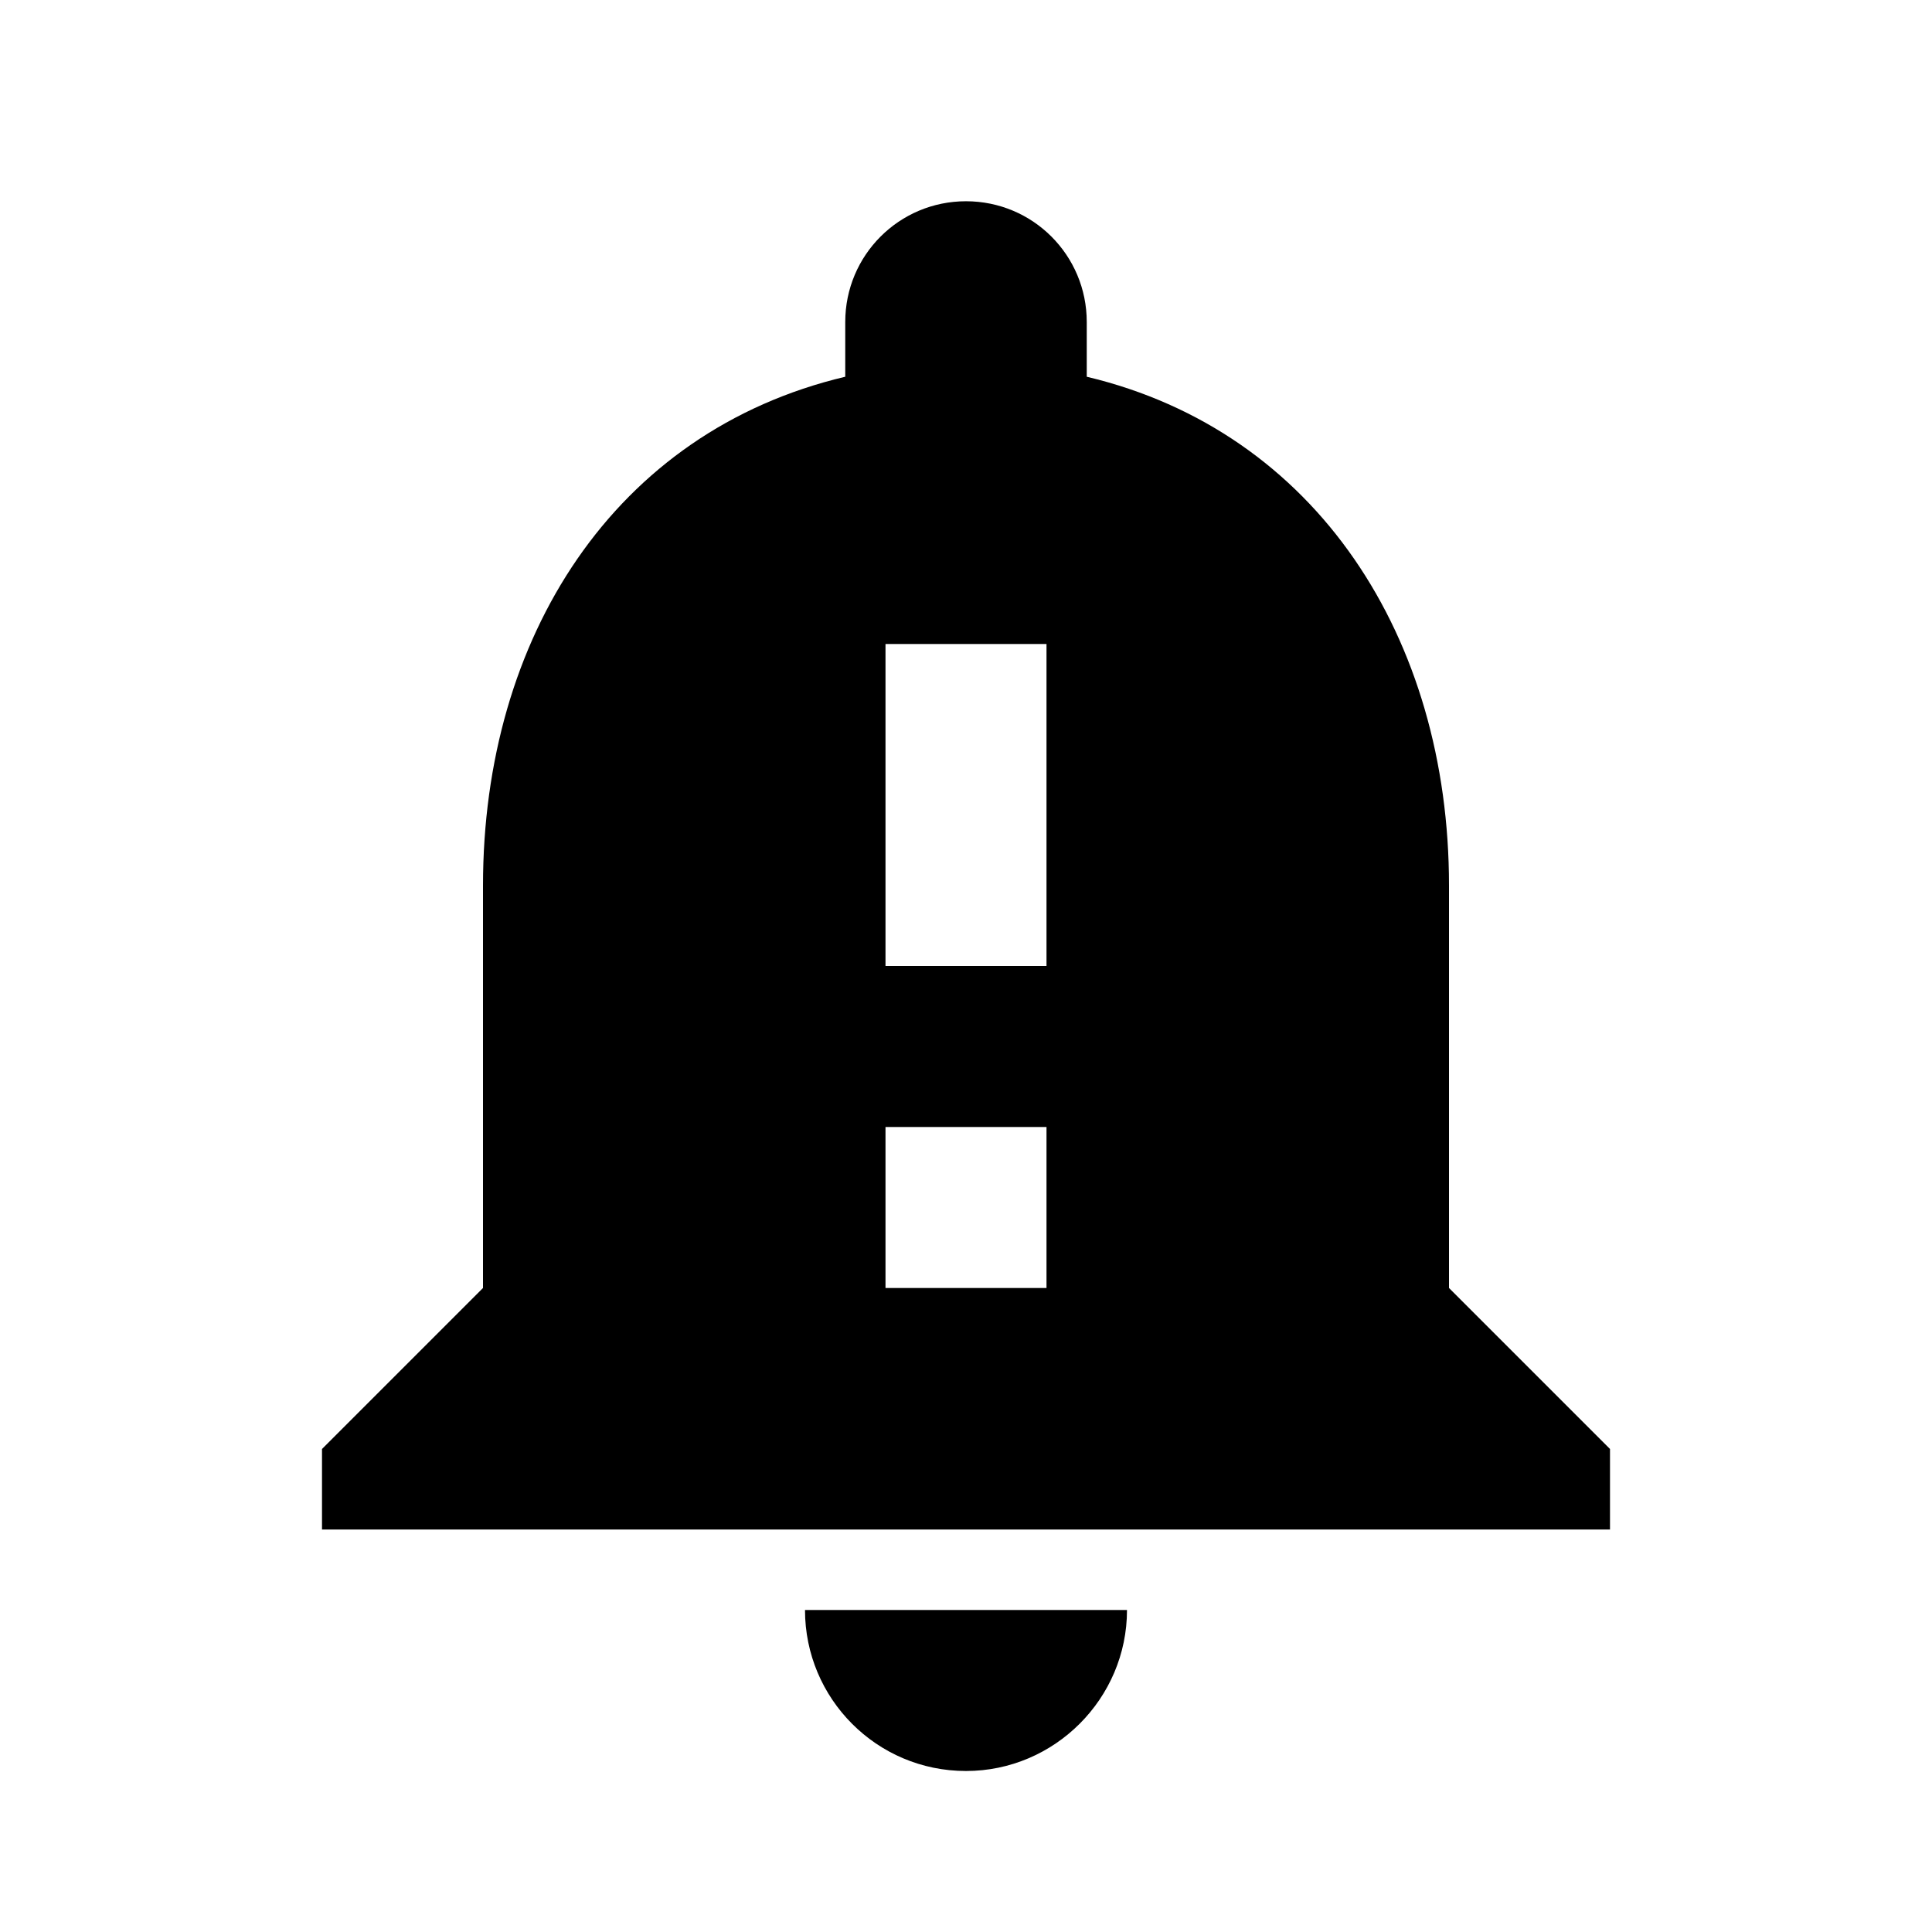
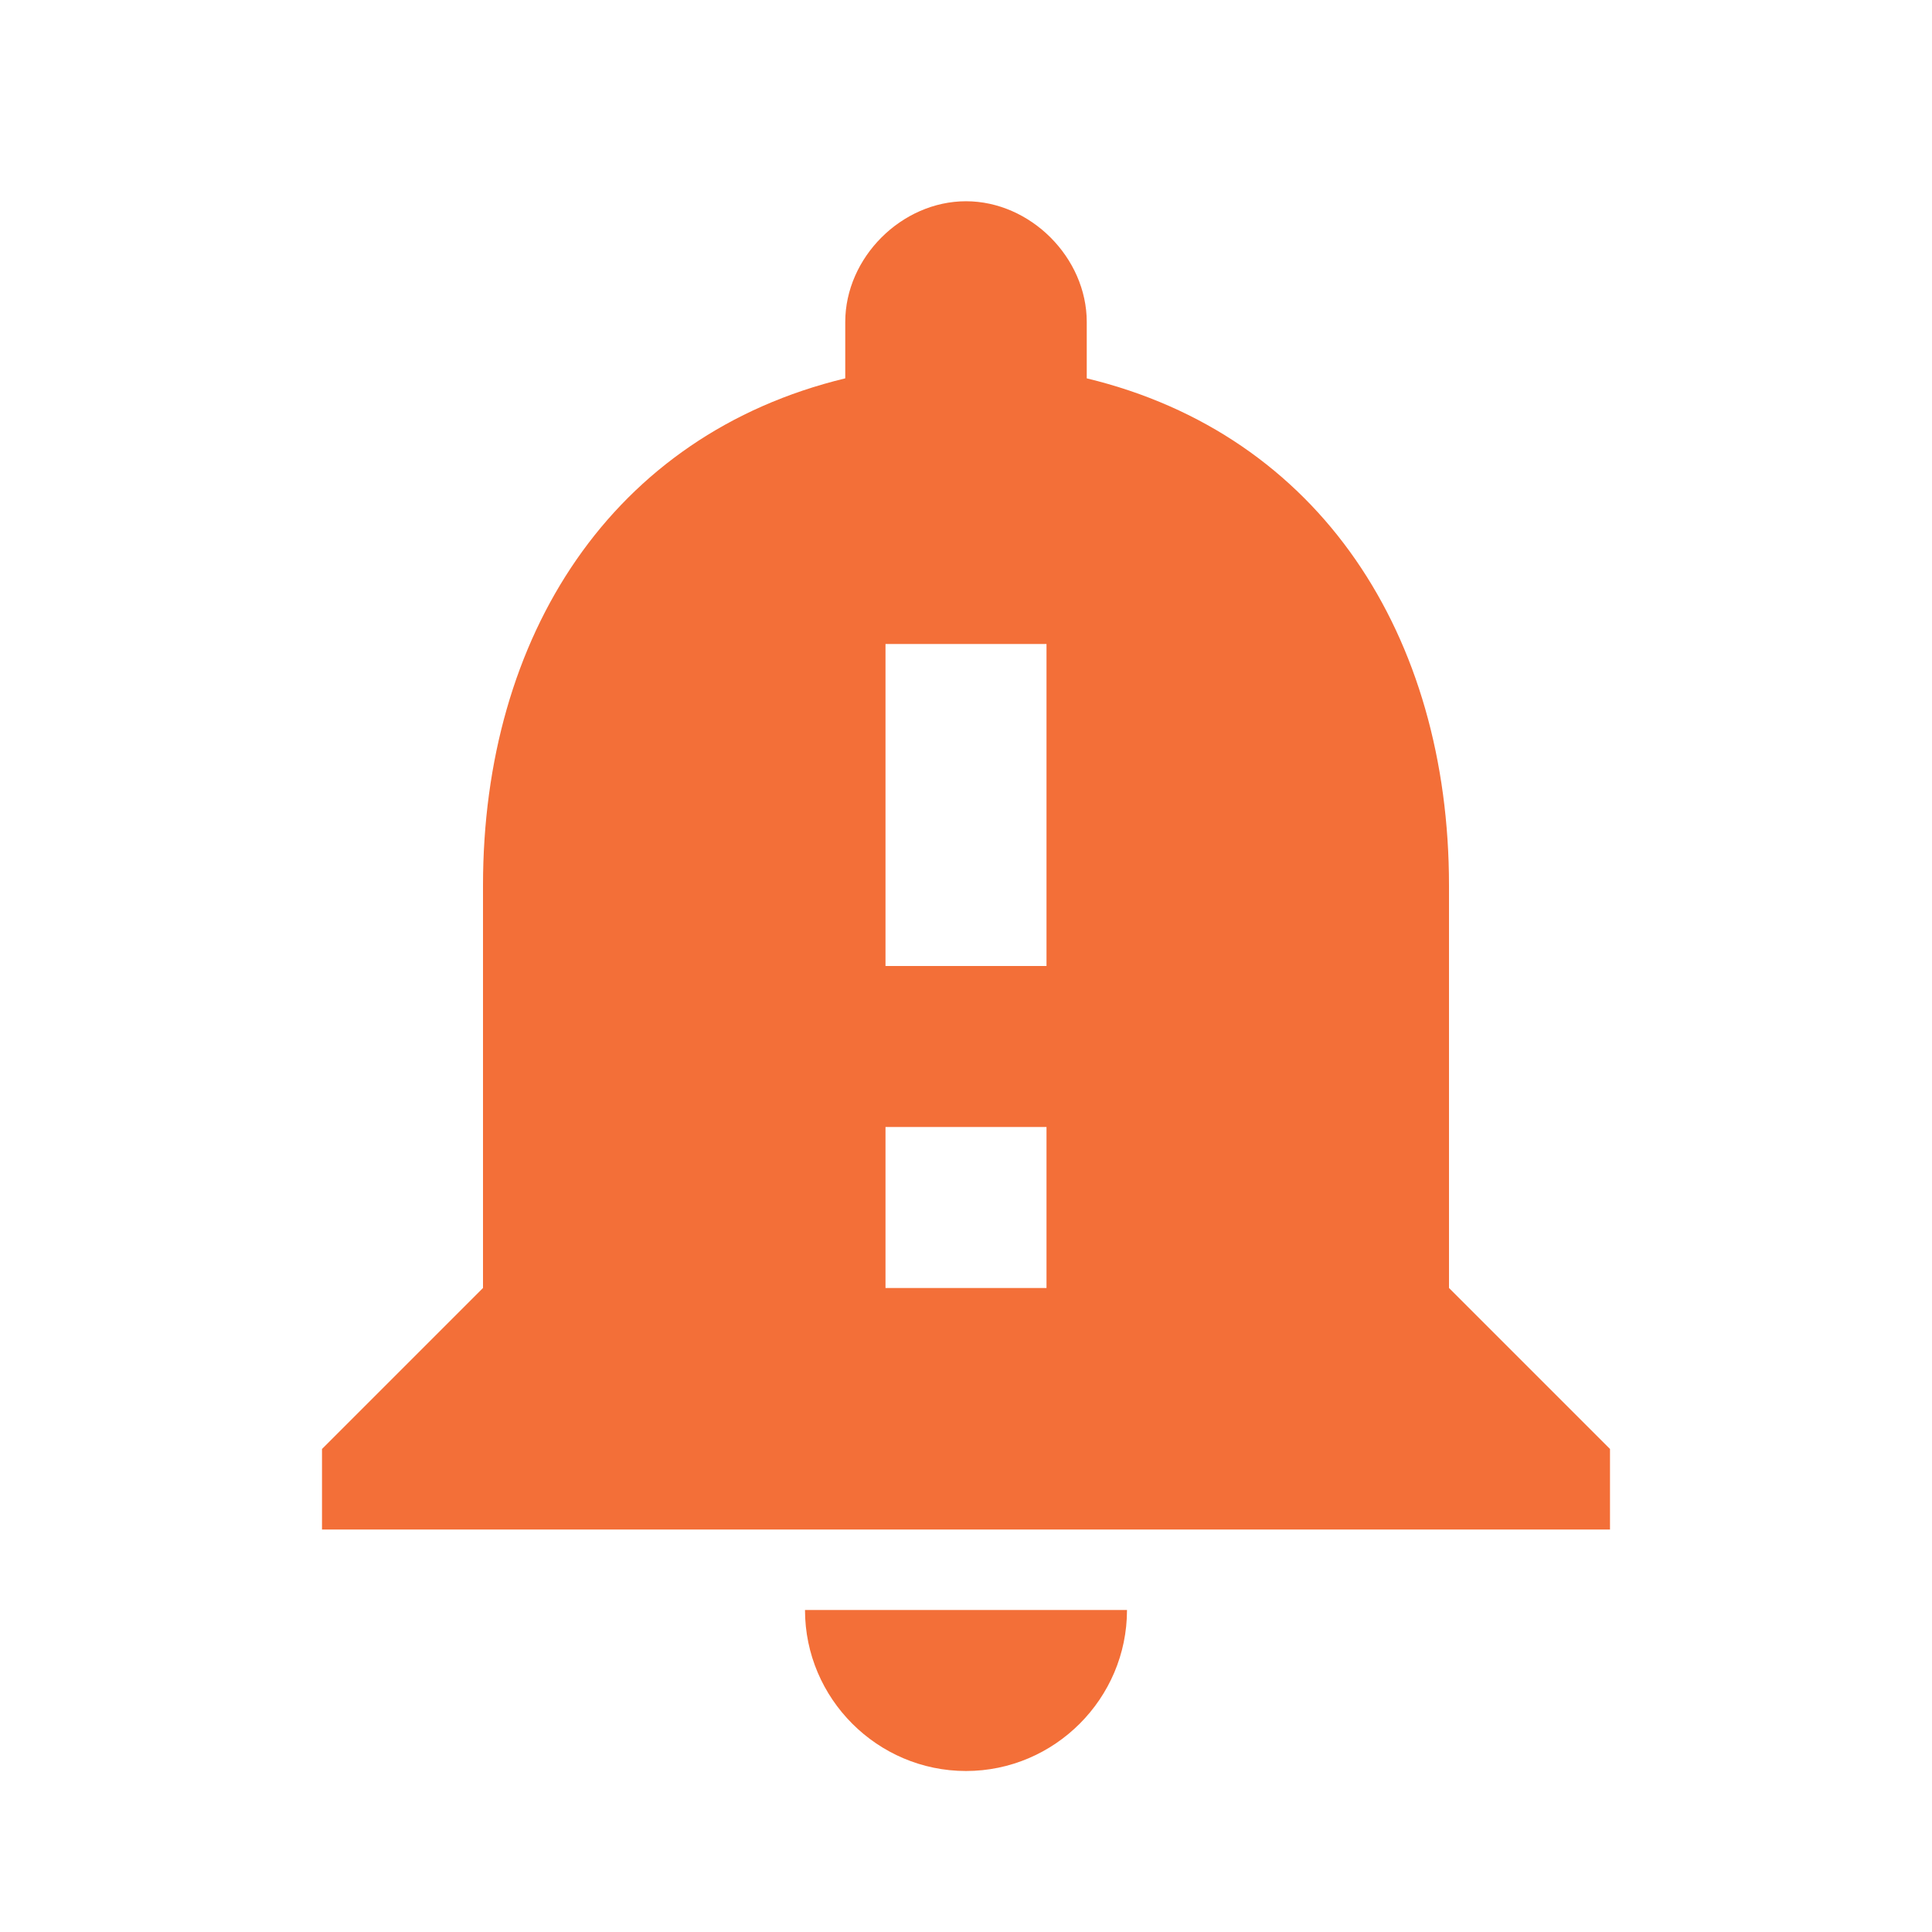
- <svg xmlns="http://www.w3.org/2000/svg" height="24" viewBox="0 0 24 24" width="24">
-   <path d="M0 0h24v24H0V0z" fill="none" />
-   <path d="M18 16v-5c0-3.07-1.64-5.64-4.5-6.32V4c0-.83-.67-1.5-1.5-1.5s-1.5.67-1.5 1.5v.68C7.63 5.36 6 7.92 6 11v5l-2 2v1h16v-1l-2-2zm-5 0h-2v-2h2v2zm0-4h-2V8h2v4zm-1 10c1.1 0 2-.9 2-2h-4c0 1.1.89 2 2 2z" />
+ <svg xmlns="http://www.w3.org/2000/svg" version="1.1" id="Layer_1" x="0px" y="0px" height="24" viewBox="0 0 24 24" width="24" style="enable-background:new 0 0 24 24;" xml:space="preserve">
+   <style type="text/css">
+ 	.st0{fill:none;}
+ 	.st1{fill:#F36F38;}
+ </style>
+   <path class="st0" d="M0,0h24v24H0V0z" />
+   <path class="st1" d="M18,16v-5c0-3.1-1.6-5.6-4.5-6.3V4c0-0.8-0.7-1.5-1.5-1.5S10.5,3.2,10.5,4v0.7C7.6,5.4,6,7.9,6,11v5l-2,2v1h16  v-1L18,16z M13,16h-2v-2h2V16z M13,12h-2V8h2V12z M12,22c1.1,0,2-0.9,2-2h-4C10,21.1,10.9,22,12,22z" />
</svg>
